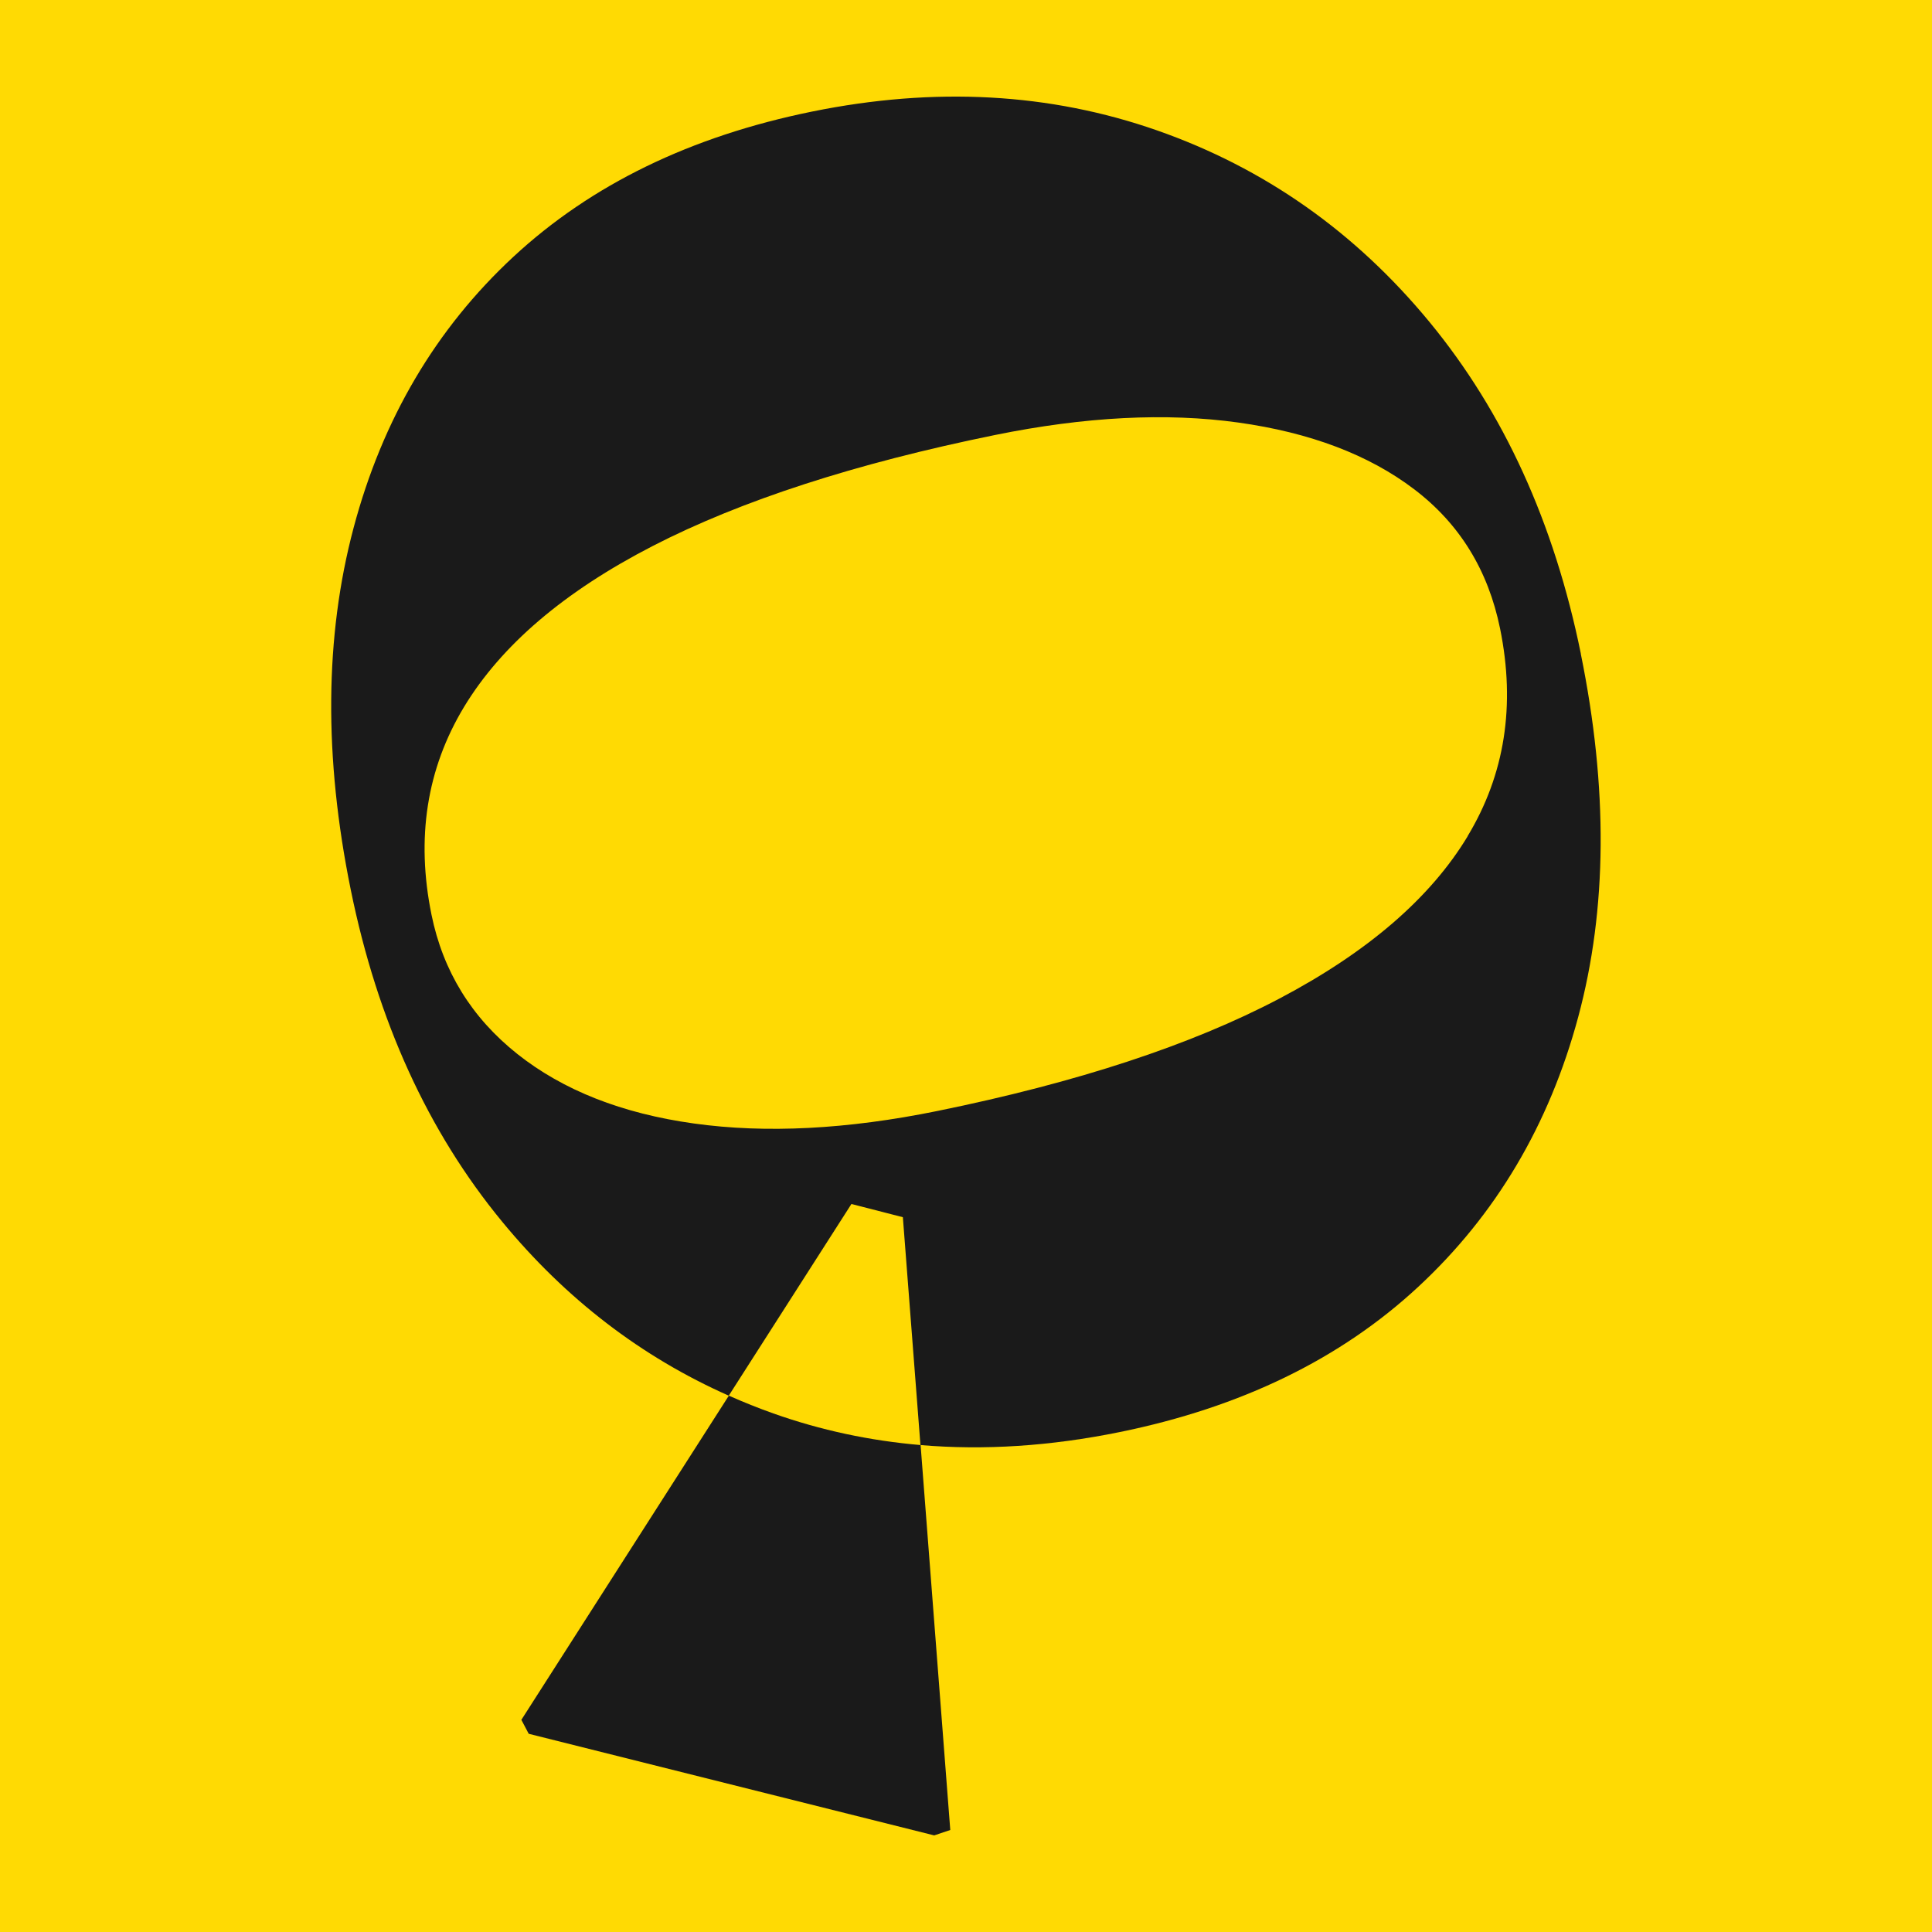
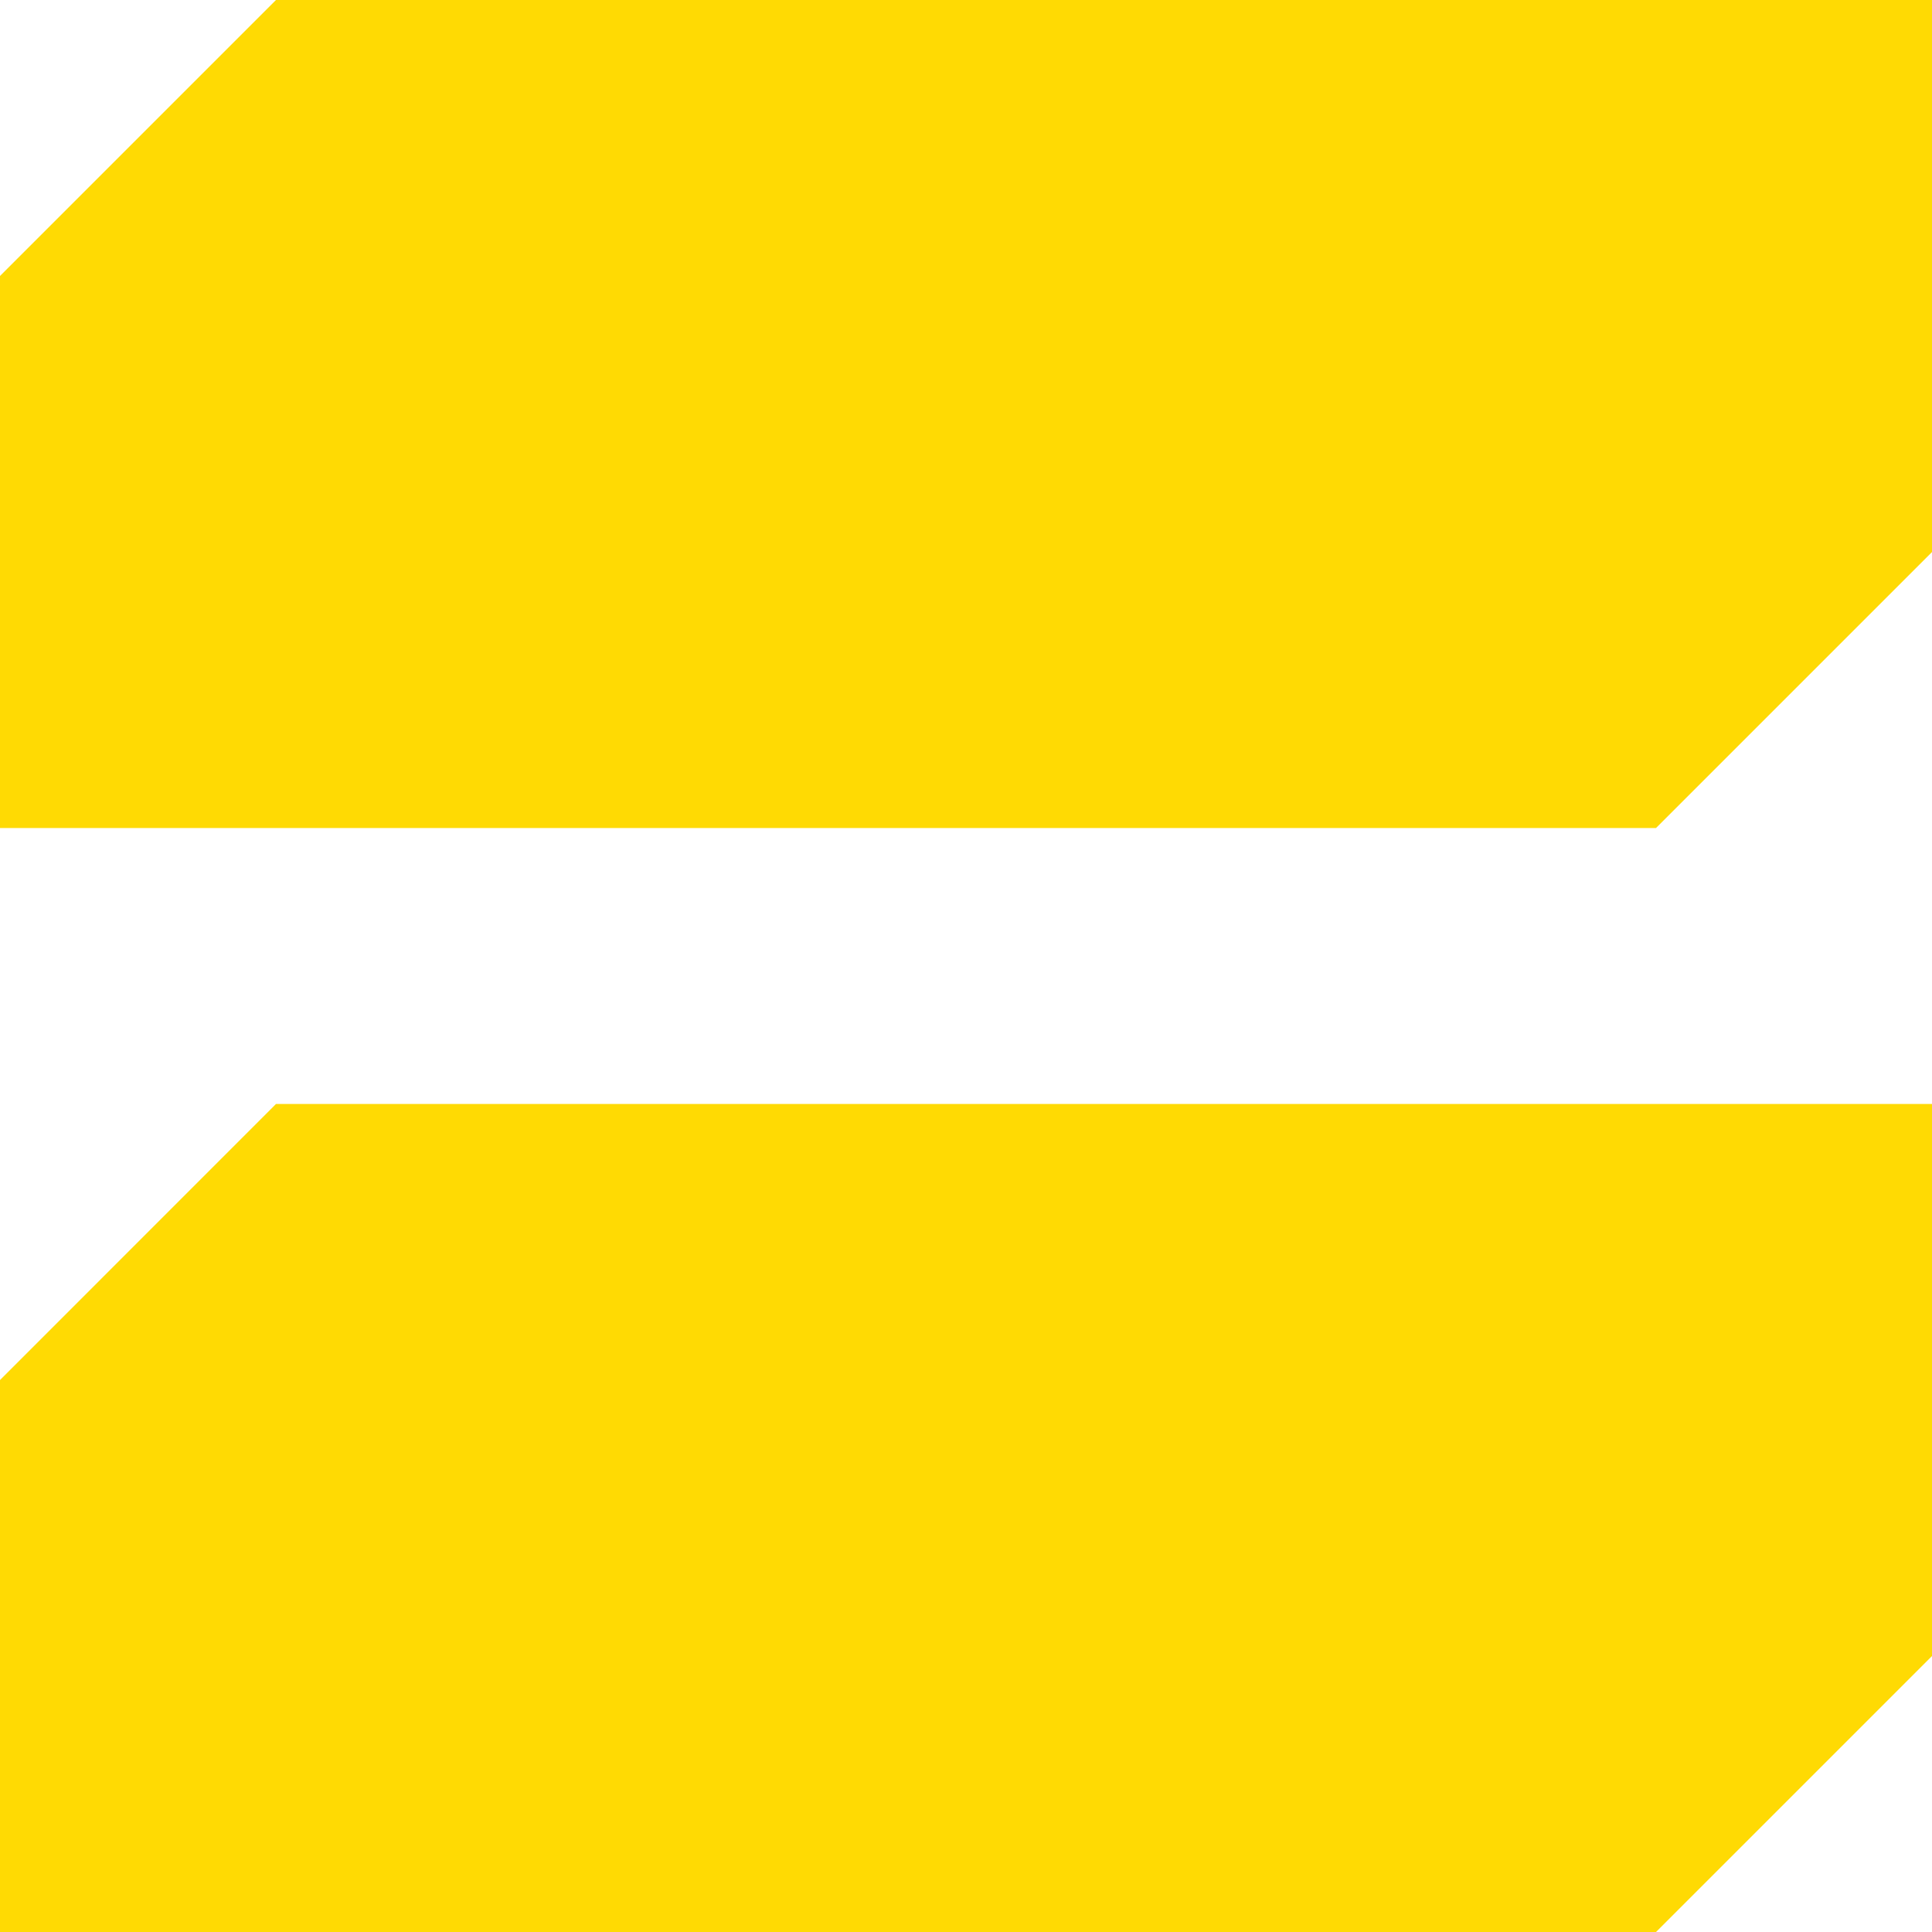
- <svg xmlns="http://www.w3.org/2000/svg" version="1.1" width="500" height="500">
-   <svg id="SvgjsSvg1003" data-name="Layer 2" viewBox="0 0 500 500">
+ <svg xmlns="http://www.w3.org/2000/svg" version="1.1" width="239.56" height="239.56">
+   <svg id="SvgjsSvg1003" data-name="Layer 2" viewBox="0 0 239.56 239.56">
    <defs>
      <style>
      .cls-1 {
        fill: #ffda03;
      }
- 
-       .cls-2 {
-         fill: #1a1a1a;
-       }
    </style>
    </defs>
    <g id="SvgjsG1002" data-name="Camada 1">
-       <rect class="cls-1" width="500" height="500" />
      <g>
-         <path class="cls-2" d="M409.13,169.21c-6.91-33.93-19.97-62.56-39.18-85.88-19.21-23.31-42.7-39.84-70.47-49.57-27.76-9.72-57.54-11.36-89.35-4.88-31.4,6.39-57.15,18.92-77.25,37.56-20.1,18.65-33.89,42.04-41.37,70.16-7.48,28.13-7.72,59.37-.73,93.69,6.91,33.93,19.97,62.56,39.18,85.88,16.47,20,36.03,35,58.64,45.03l31.75-49.61,13.31,3.42,4.55,58.97c16.47,1.4,33.65.29,51.55-3.36,31.4-6.39,57.15-18.91,77.25-37.56,20.1-18.64,33.91-41.93,41.43-69.86,7.52-27.93,7.74-59.26.67-93.99ZM379.84,216.41c-9.64,15.98-25.88,29.99-48.73,42.02-22.85,12.03-52.36,21.73-88.56,29.1-23.33,4.75-44.31,5.83-62.96,3.23-18.63-2.59-33.86-8.6-45.7-17.99-11.83-9.4-19.24-21.41-22.22-36.05-4.04-19.84-1.23-37.75,8.4-53.73,9.65-15.98,25.91-29.86,48.8-41.66,22.9-11.79,52.45-21.38,88.63-28.75,23.34-4.75,44.33-5.82,62.95-3.23,18.64,2.6,33.82,8.36,45.55,17.28,11.75,8.93,19.14,20.94,22.22,36.05,4.04,19.84,1.24,37.74-8.41,53.73Z" />
-         <path class="cls-2" d="M188.62,361.2l-53.69,83.89,1.9,3.61,104.94,26.3,4.16-1.4-7.68-99.62c-13.15-1.12-25.86-3.84-38.1-8.18-3.93-1.39-7.76-2.94-11.52-4.6Z" />
+         <polygon class="cls-1" points="34.22 0 0 34.22 0 102.67 205.34 102.67 239.56 68.45 239.56 0 34.22 0" />
+         <polygon class="cls-1" points="0 171.12 0 239.56 205.34 239.56 239.56 205.34 239.56 136.89 34.22 136.89 0 171.12" />
      </g>
    </g>
  </svg>
  <style>@media (prefers-color-scheme: light) { :root { filter: none; } }
@media (prefers-color-scheme: dark) { :root { filter: none; } }
</style>
</svg>
